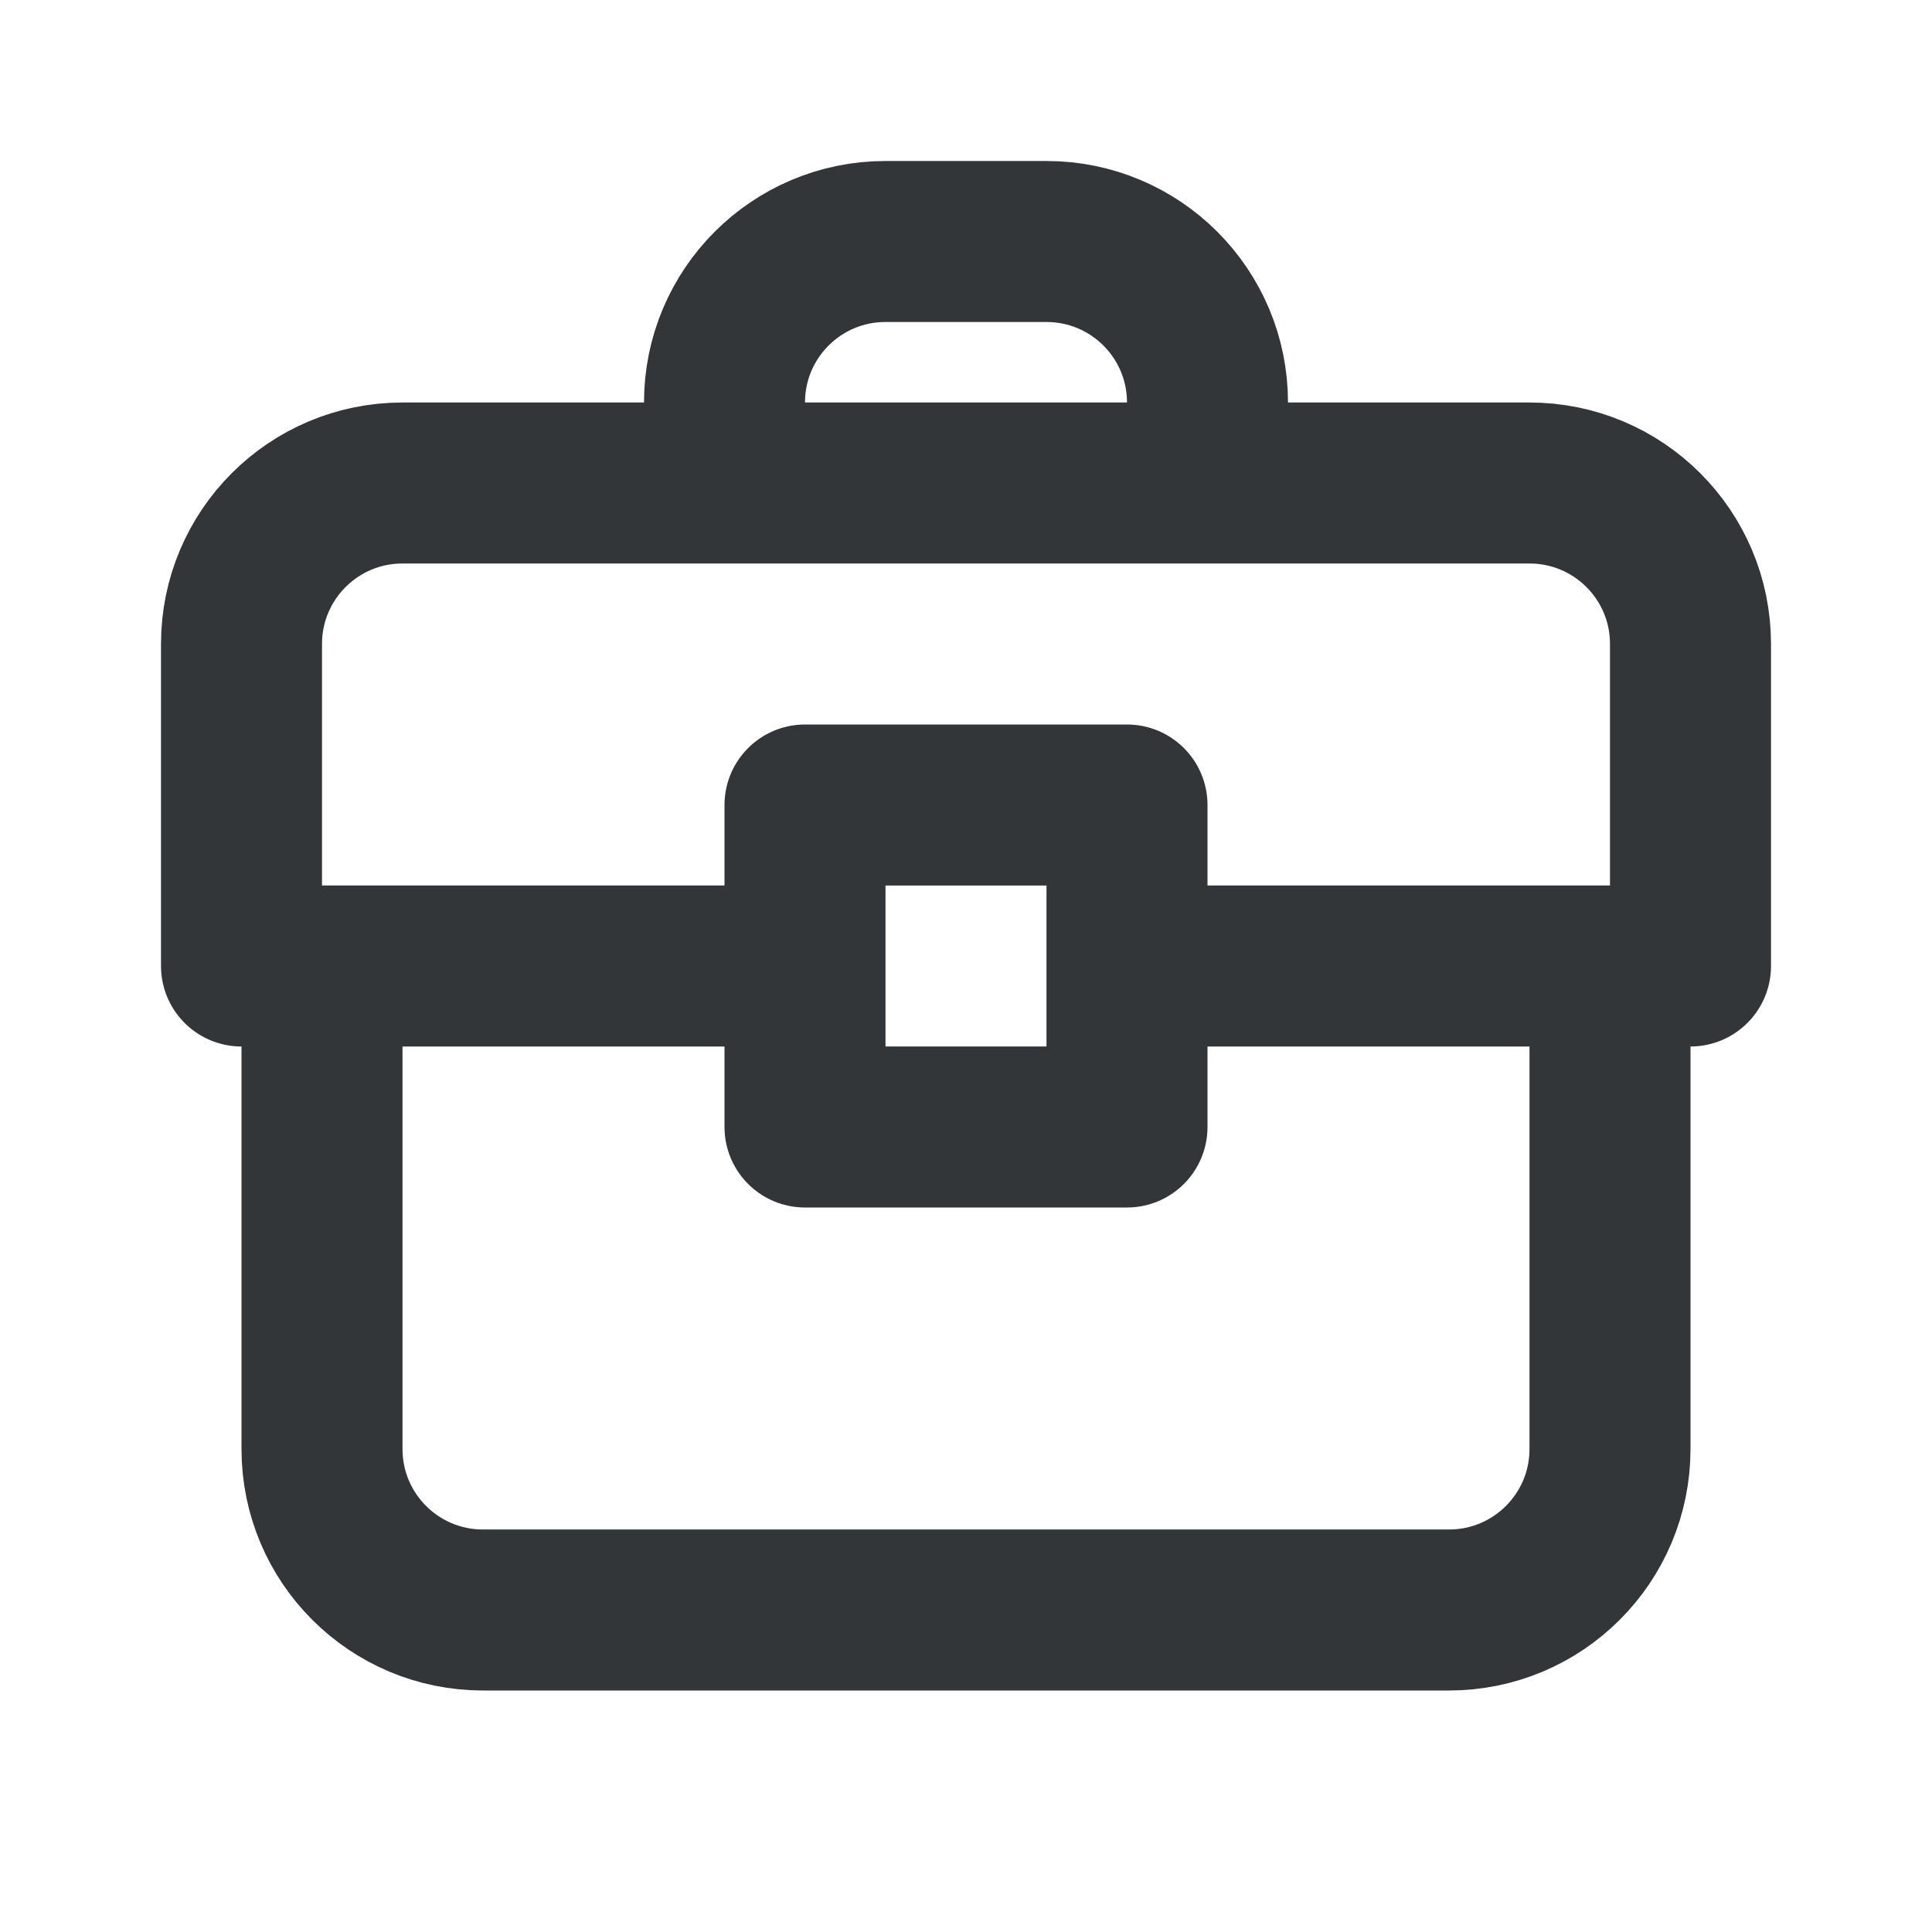
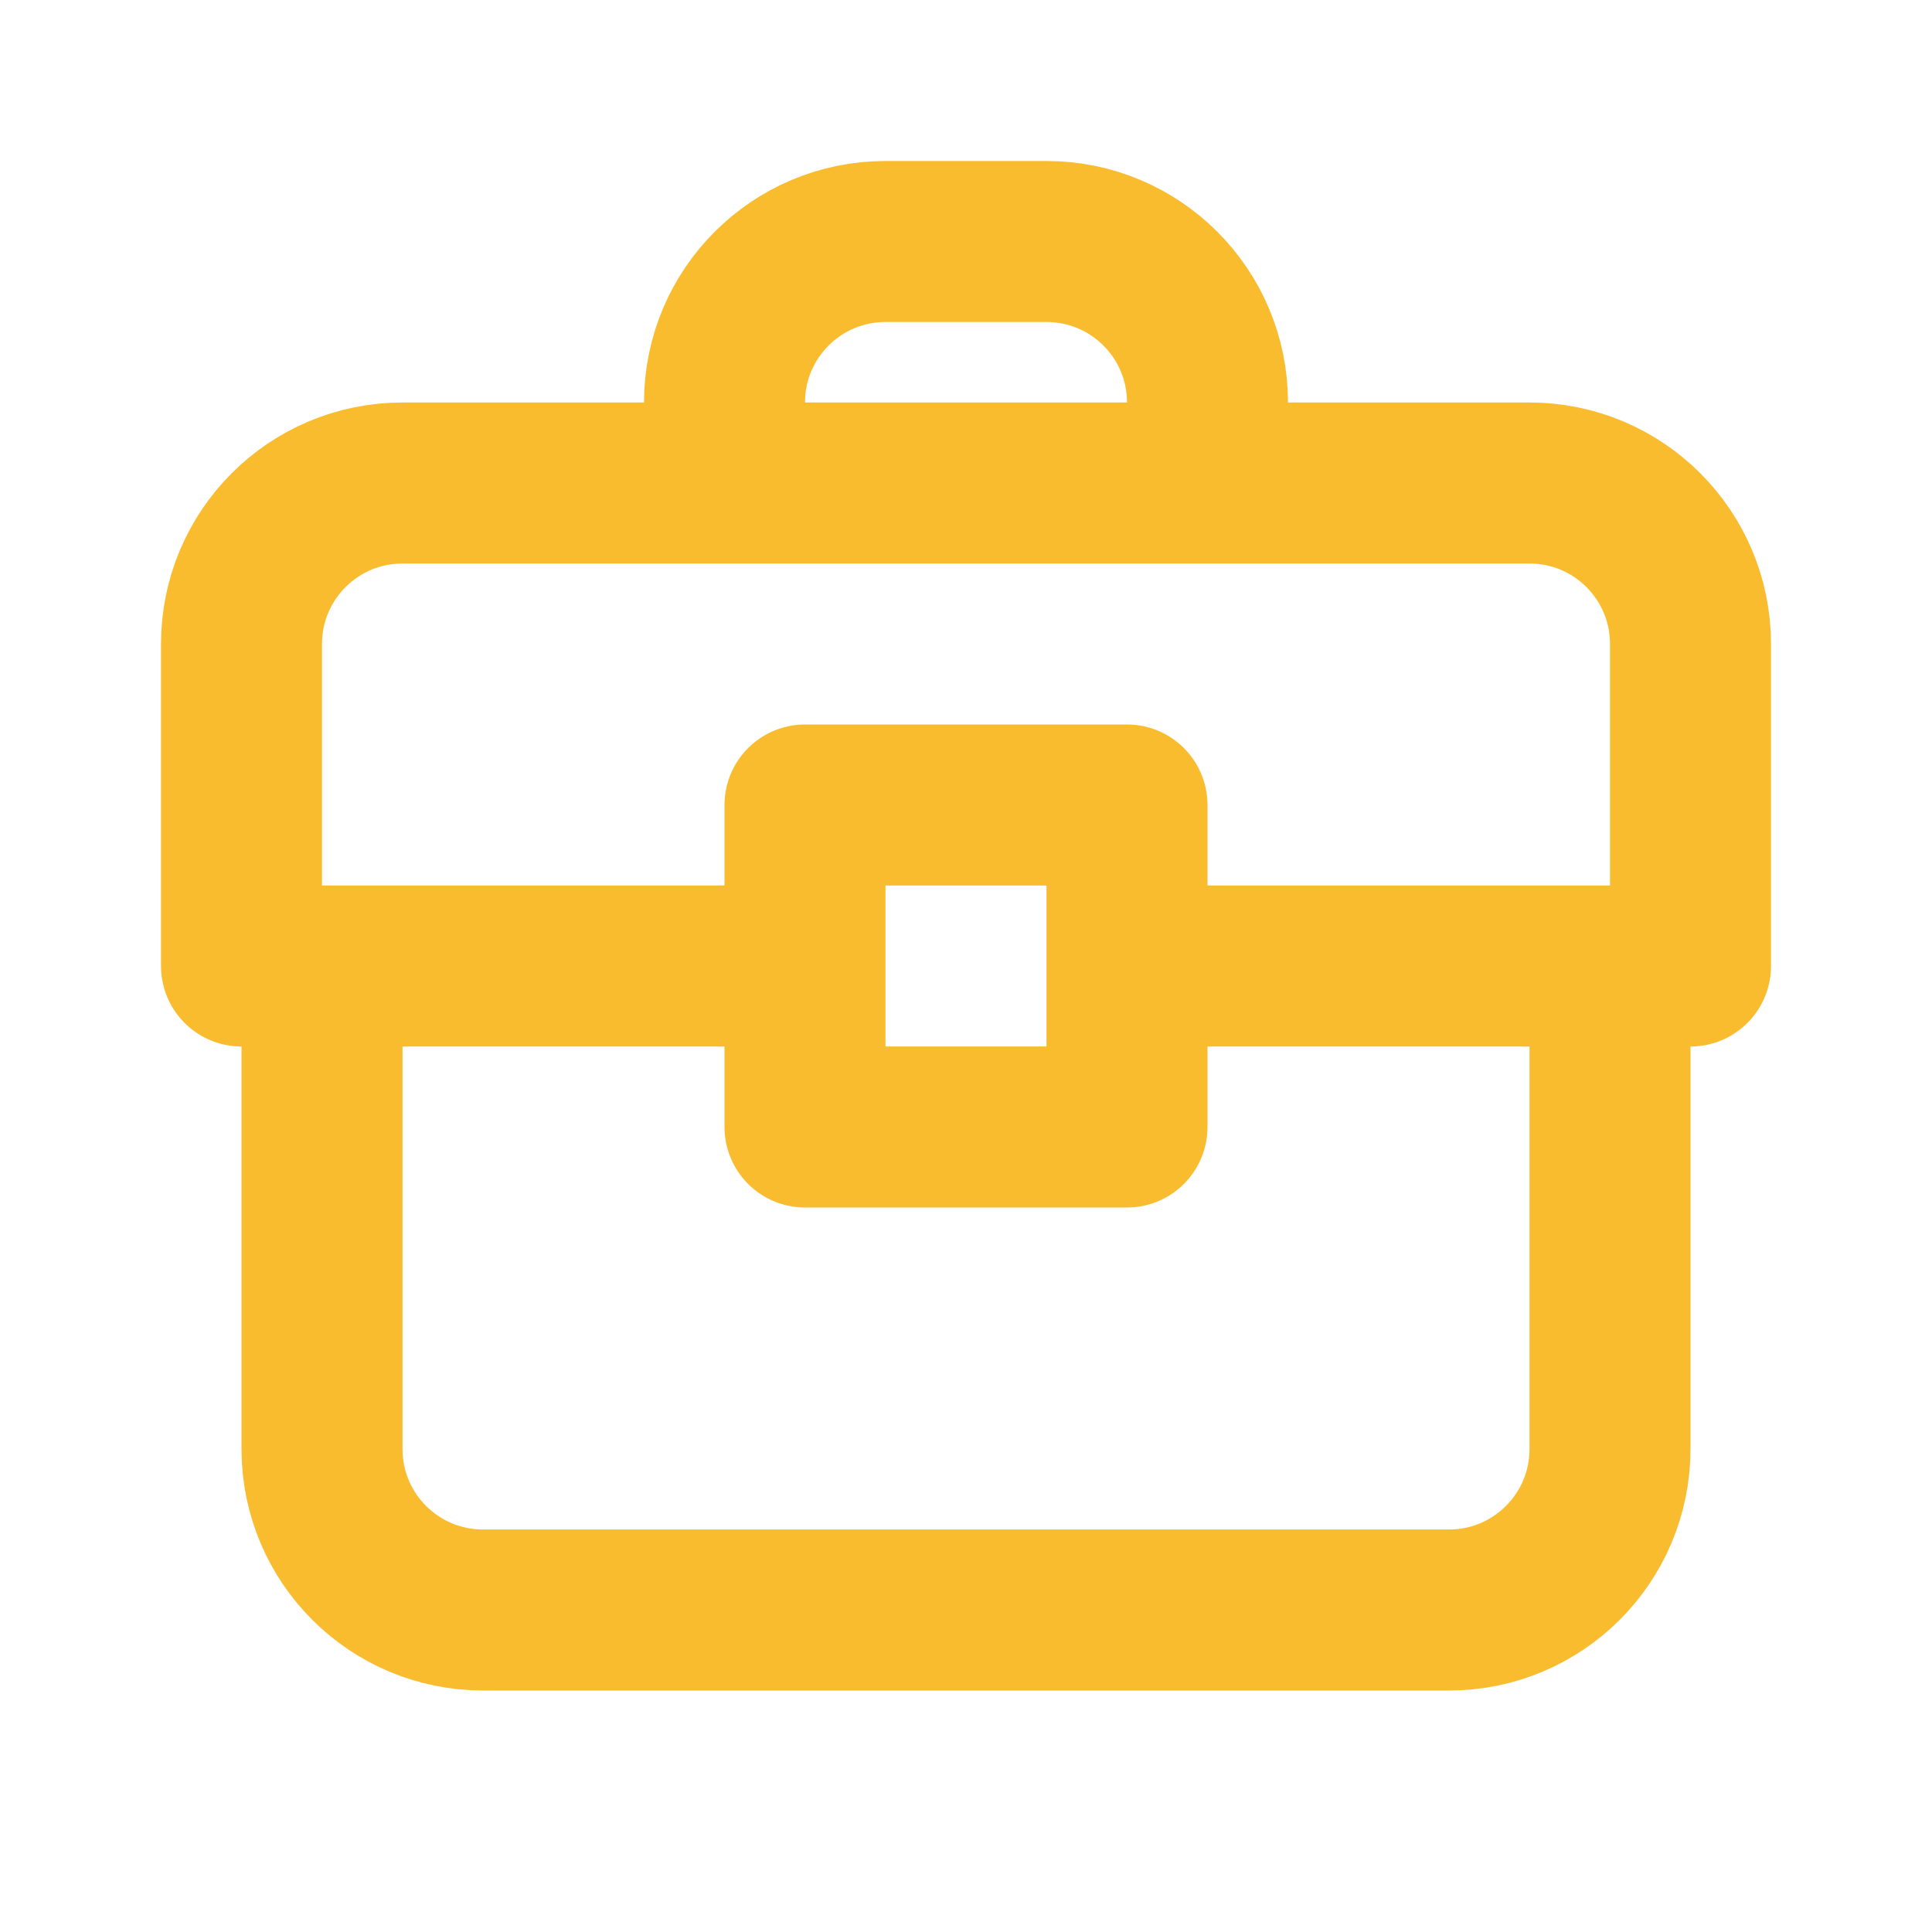
<svg xmlns="http://www.w3.org/2000/svg" width="800px" height="800px" viewBox="0 0 24 24" fill="none">
-   <path d="M4 12H3V8C3 6.895 3.895 6 5 6H9M4 12V18C4 19.105 4.895 20 6 20H18C19.105 20 20 19.105 20 18V12M4 12H10M20 12H21V8C21 6.895 20.105 6 19 6H15M20 12H14M14 12V10H10V12M14 12V14H10V12M9 6V5C9 3.895 9.895 3 11 3H13C14.105 3 15 3.895 15 5V6M9 6H15" stroke="#323638" stroke-width="2" stroke-linecap="round" stroke-linejoin="round" />
+   <path d="M4 12H3V8C3 6.895 3.895 6 5 6H9M4 12V18C4 19.105 4.895 20 6 20H18C19.105 20 20 19.105 20 18V12M4 12H10M20 12H21V8C21 6.895 20.105 6 19 6H15M20 12H14M14 12V10H10V12M14 12V14H10V12M9 6V5C9 3.895 9.895 3 11 3H13C14.105 3 15 3.895 15 5V6M9 6H15" stroke="#f9bc2f" stroke-width="2" stroke-linecap="round" stroke-linejoin="round" />
</svg>
